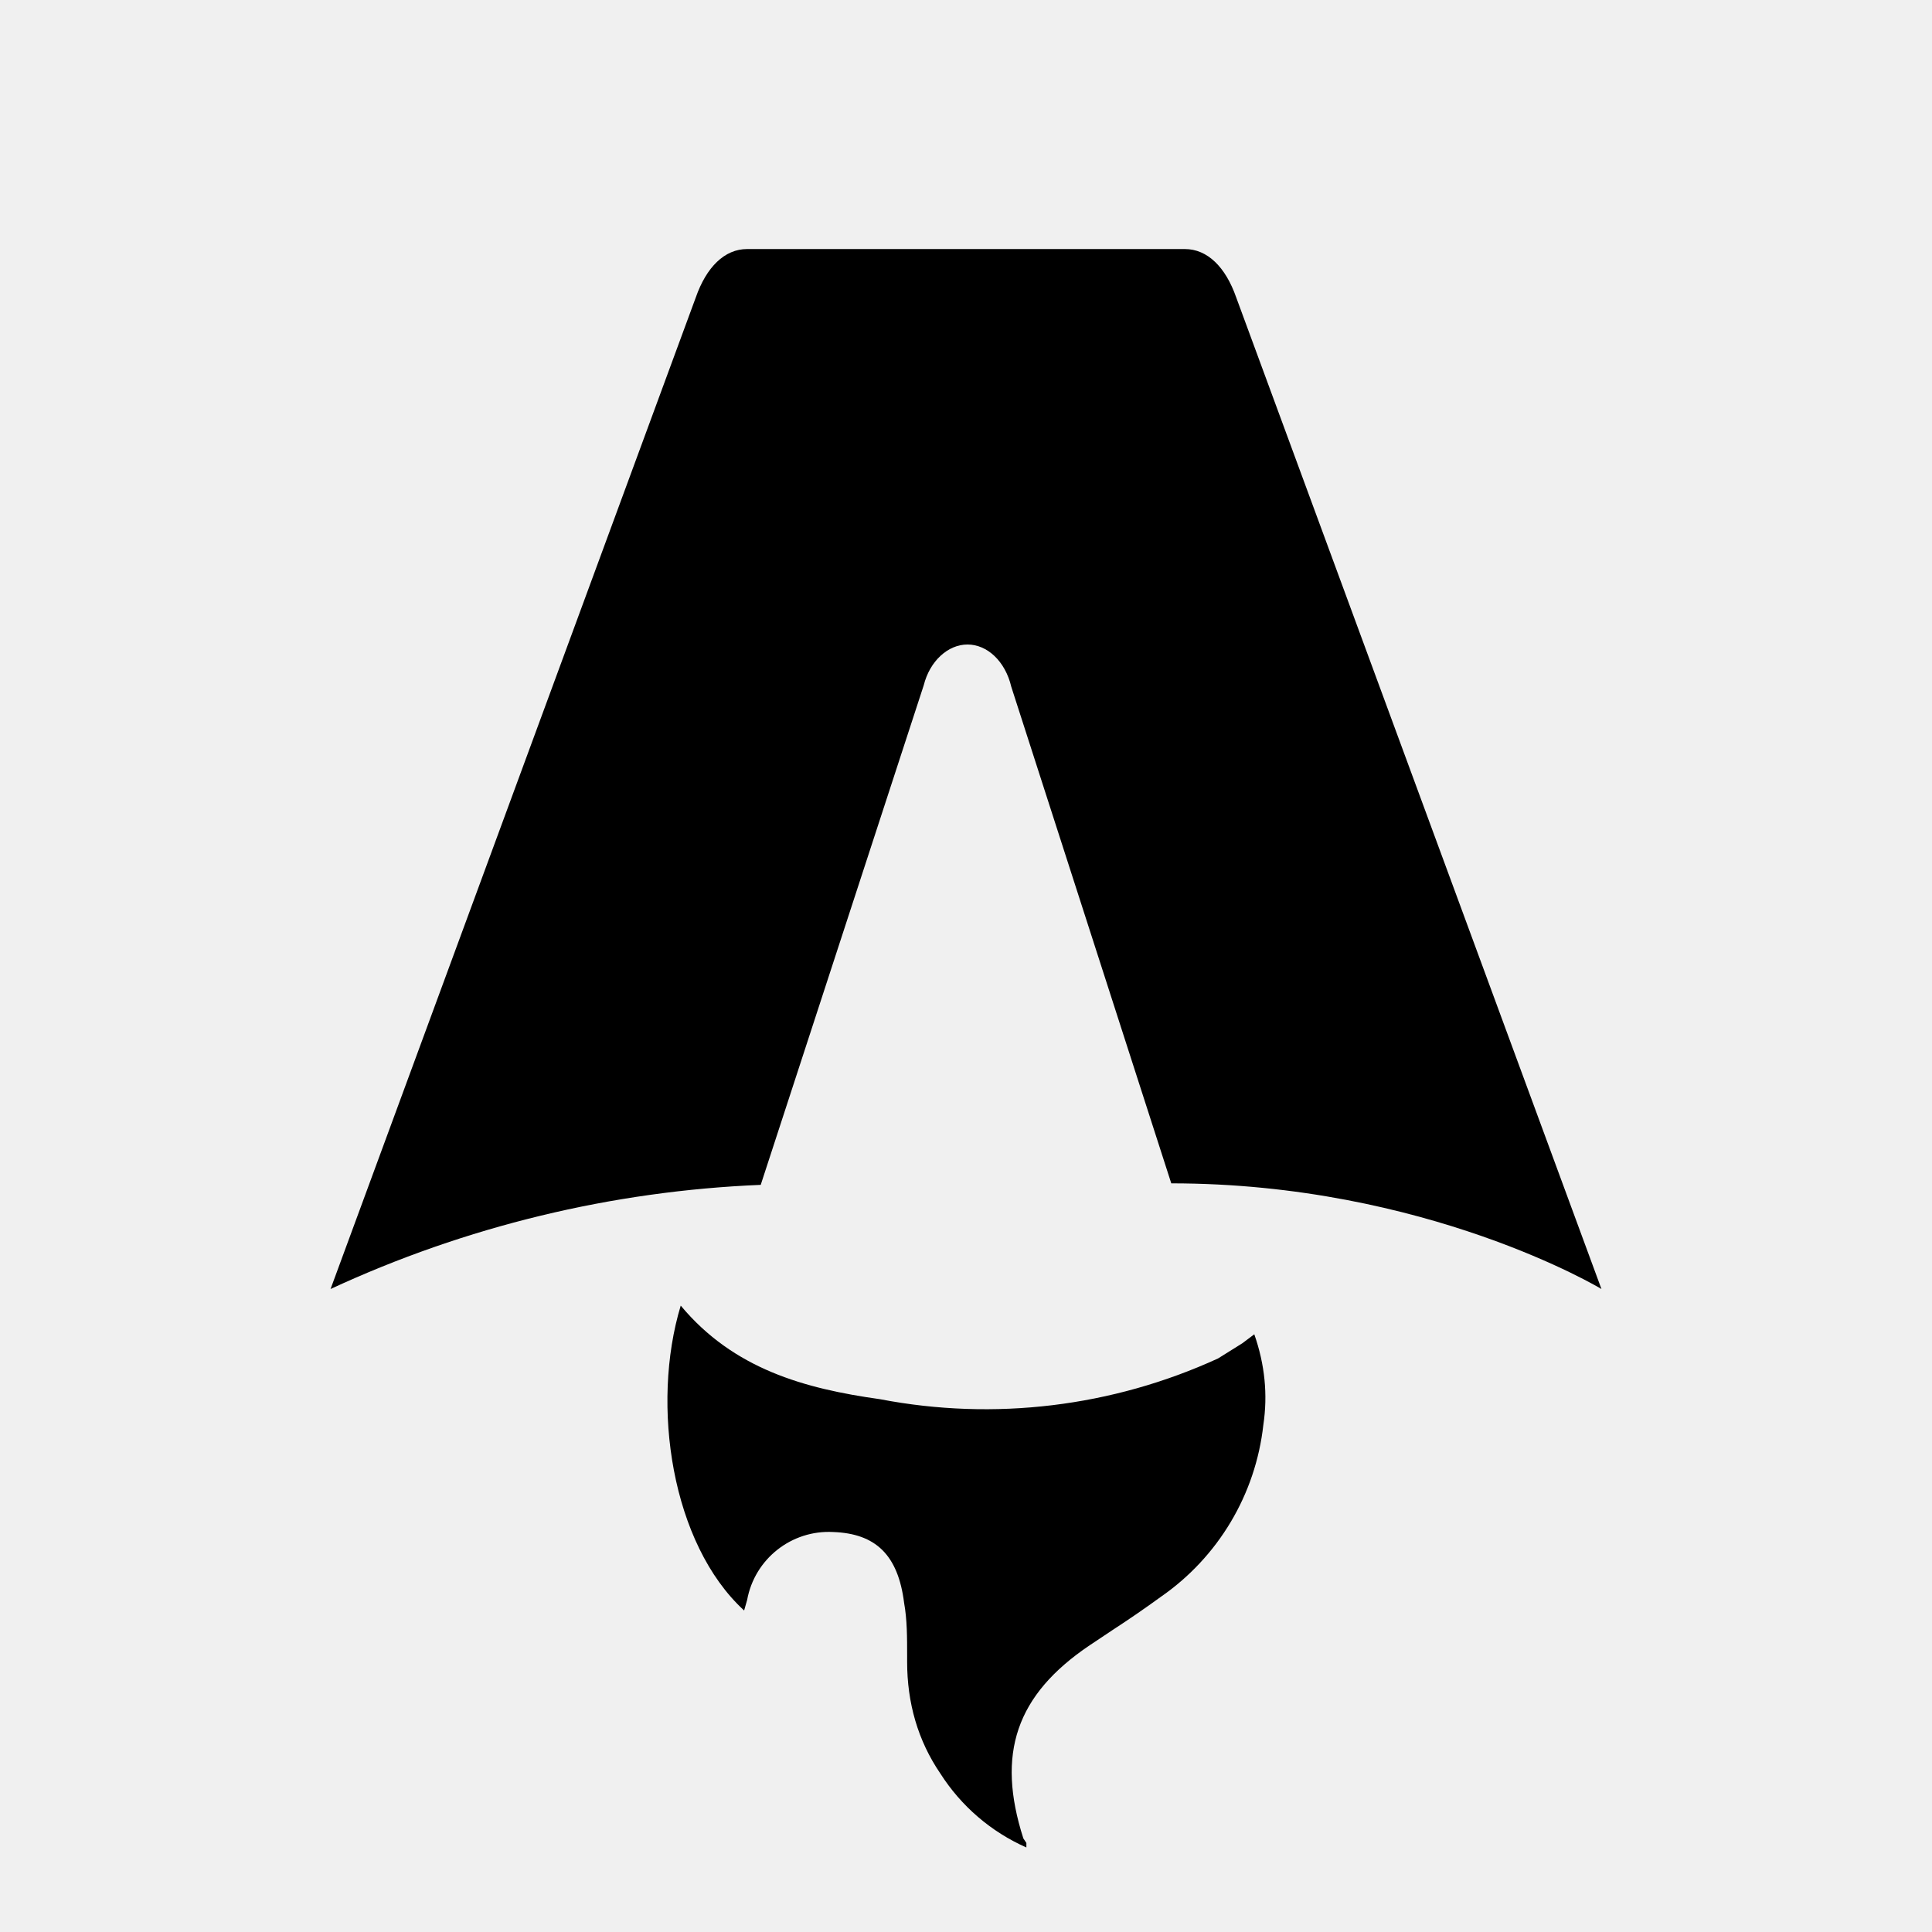
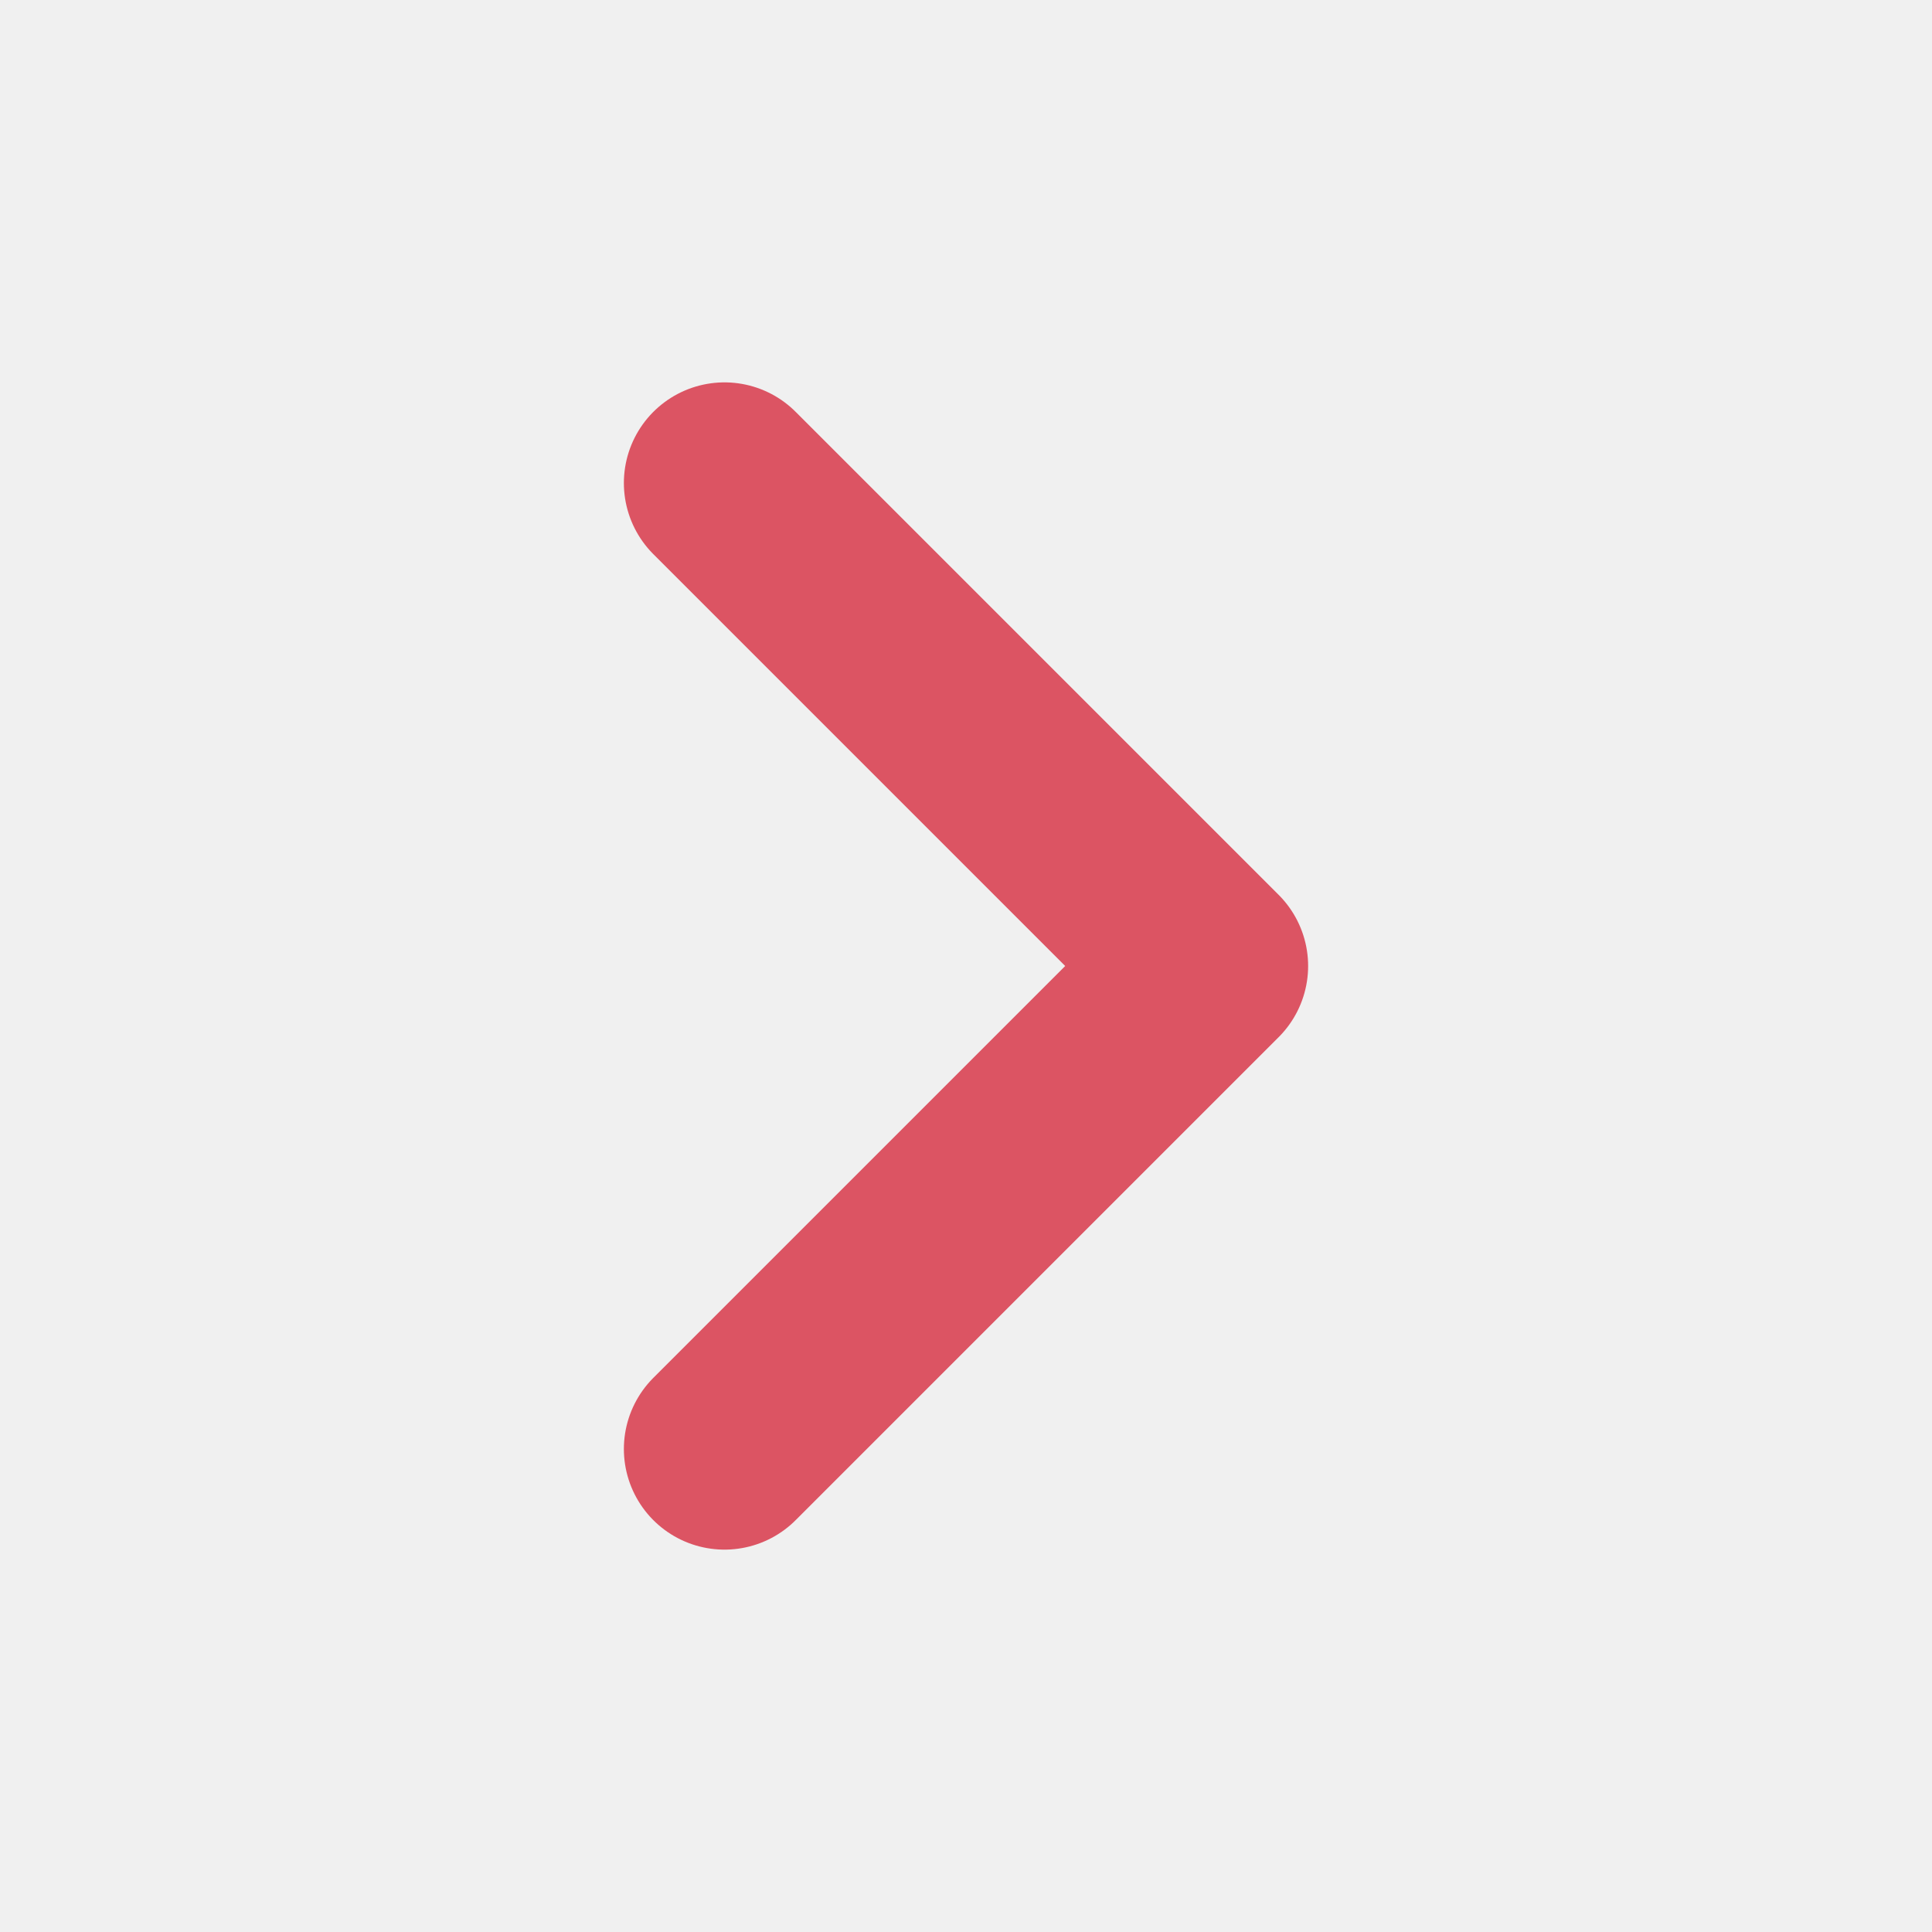
- <svg xmlns="http://www.w3.org/2000/svg" fill="none" viewBox="0 0 128 128">
-   <path d="M50.4 78.5a75.1 75.1 0 0 0-28.5 6.9l24.2-65.7c.7-2 1.9-3.2 3.4-3.2h29c1.5 0 2.7 1.2 3.4 3.2l24.2 65.7s-11.6-7-28.5-7L67 45.5c-.4-1.7-1.6-2.8-2.9-2.8-1.3 0-2.5 1.1-2.9 2.7L50.4 78.5Zm-1.1 28.2Zm-4.2-20.2c-2 6.6-.6 15.8 4.2 20.2a17.5 17.5 0 0 1 .2-.7 5.5 5.5 0 0 1 5.7-4.5c2.8.1 4.3 1.5 4.7 4.7.2 1.1.2 2.3.2 3.5v.4c0 2.7.7 5.2 2.2 7.4a13 13 0 0 0 5.7 4.9v-.3l-.2-.3c-1.8-5.6-.5-9.5 4.4-12.8l1.5-1a73 73 0 0 0 3.2-2.2 16 16 0 0 0 6.8-11.4c.3-2 .1-4-.6-6l-.8.6-1.6 1a37 37 0 0 1-22.4 2.7c-5-.7-9.7-2-13.2-6.2Z" />
-   <style>
-         path { fill: #000; }
-         @media (prefers-color-scheme: dark) {
-             path { fill: #FFF; }
-         }
-     </style>
+ <svg xmlns="http://www.w3.org/2000/svg" width="24" height="24" viewBox="0 0 24 24" fill="none">
+   <path d="M9 18L15 12L9 6" stroke="#DC5463" stroke-width="2.5" stroke-linecap="round" stroke-linejoin="round" />
</svg>
